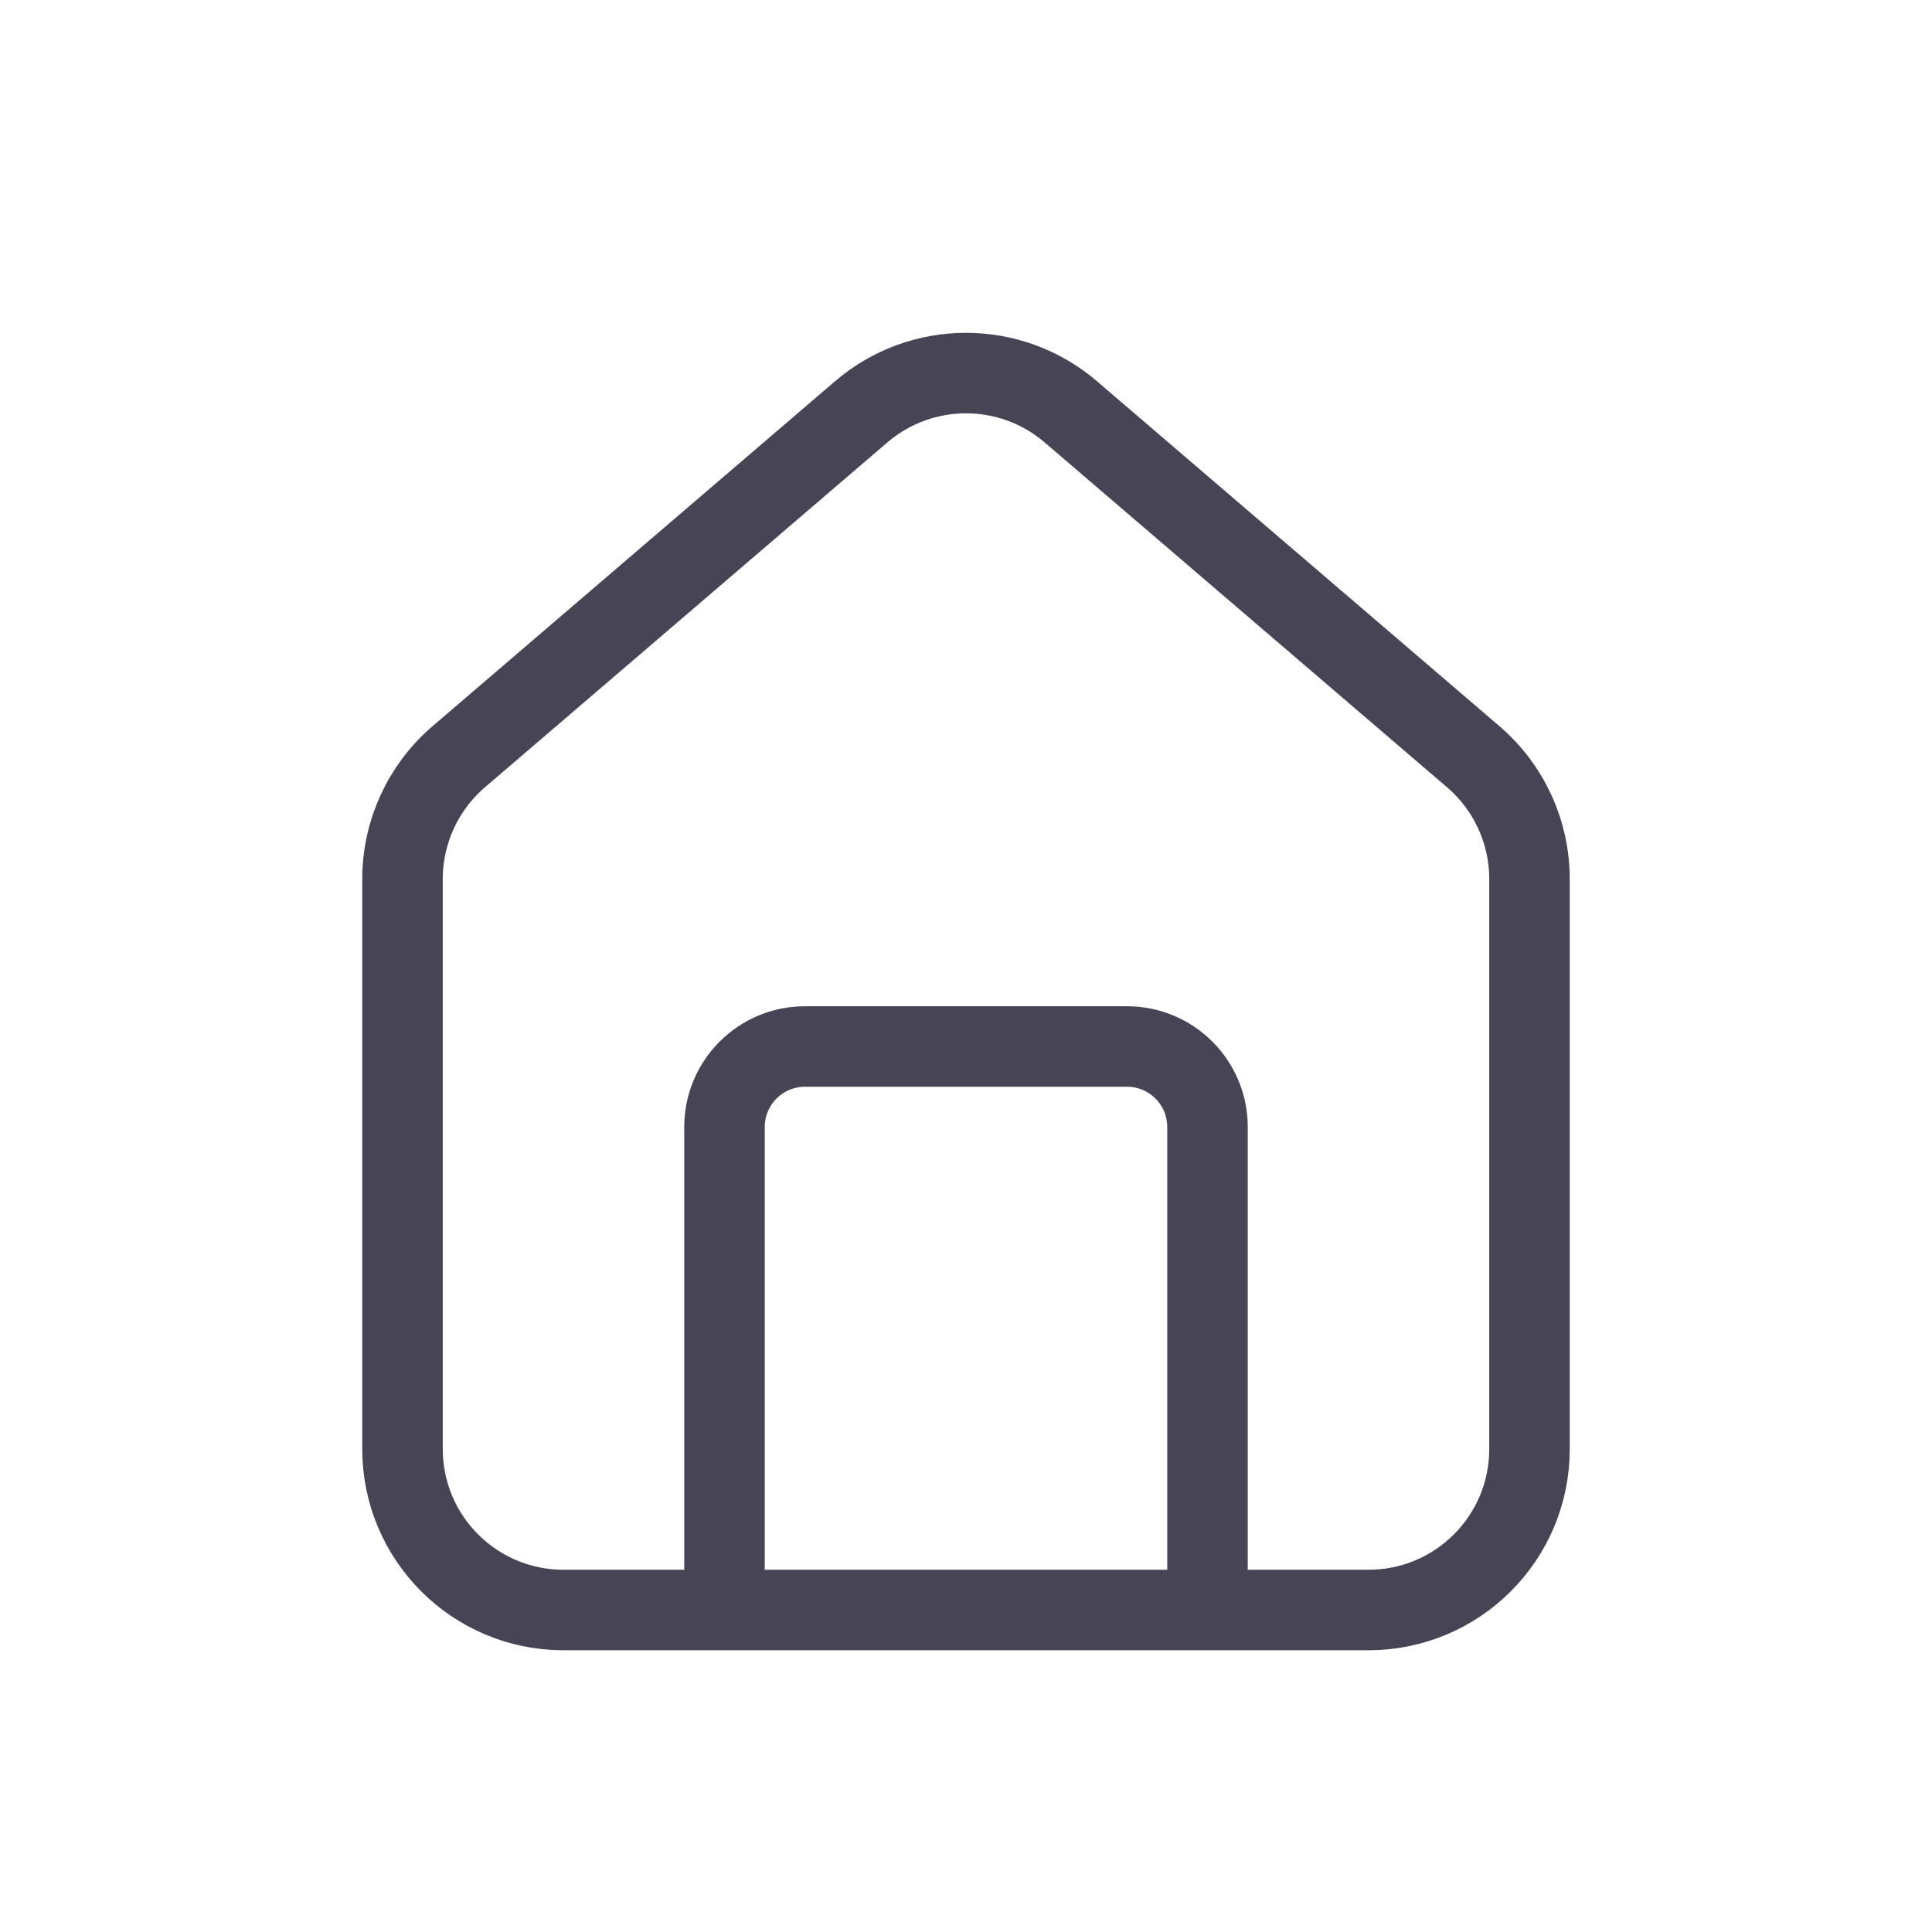
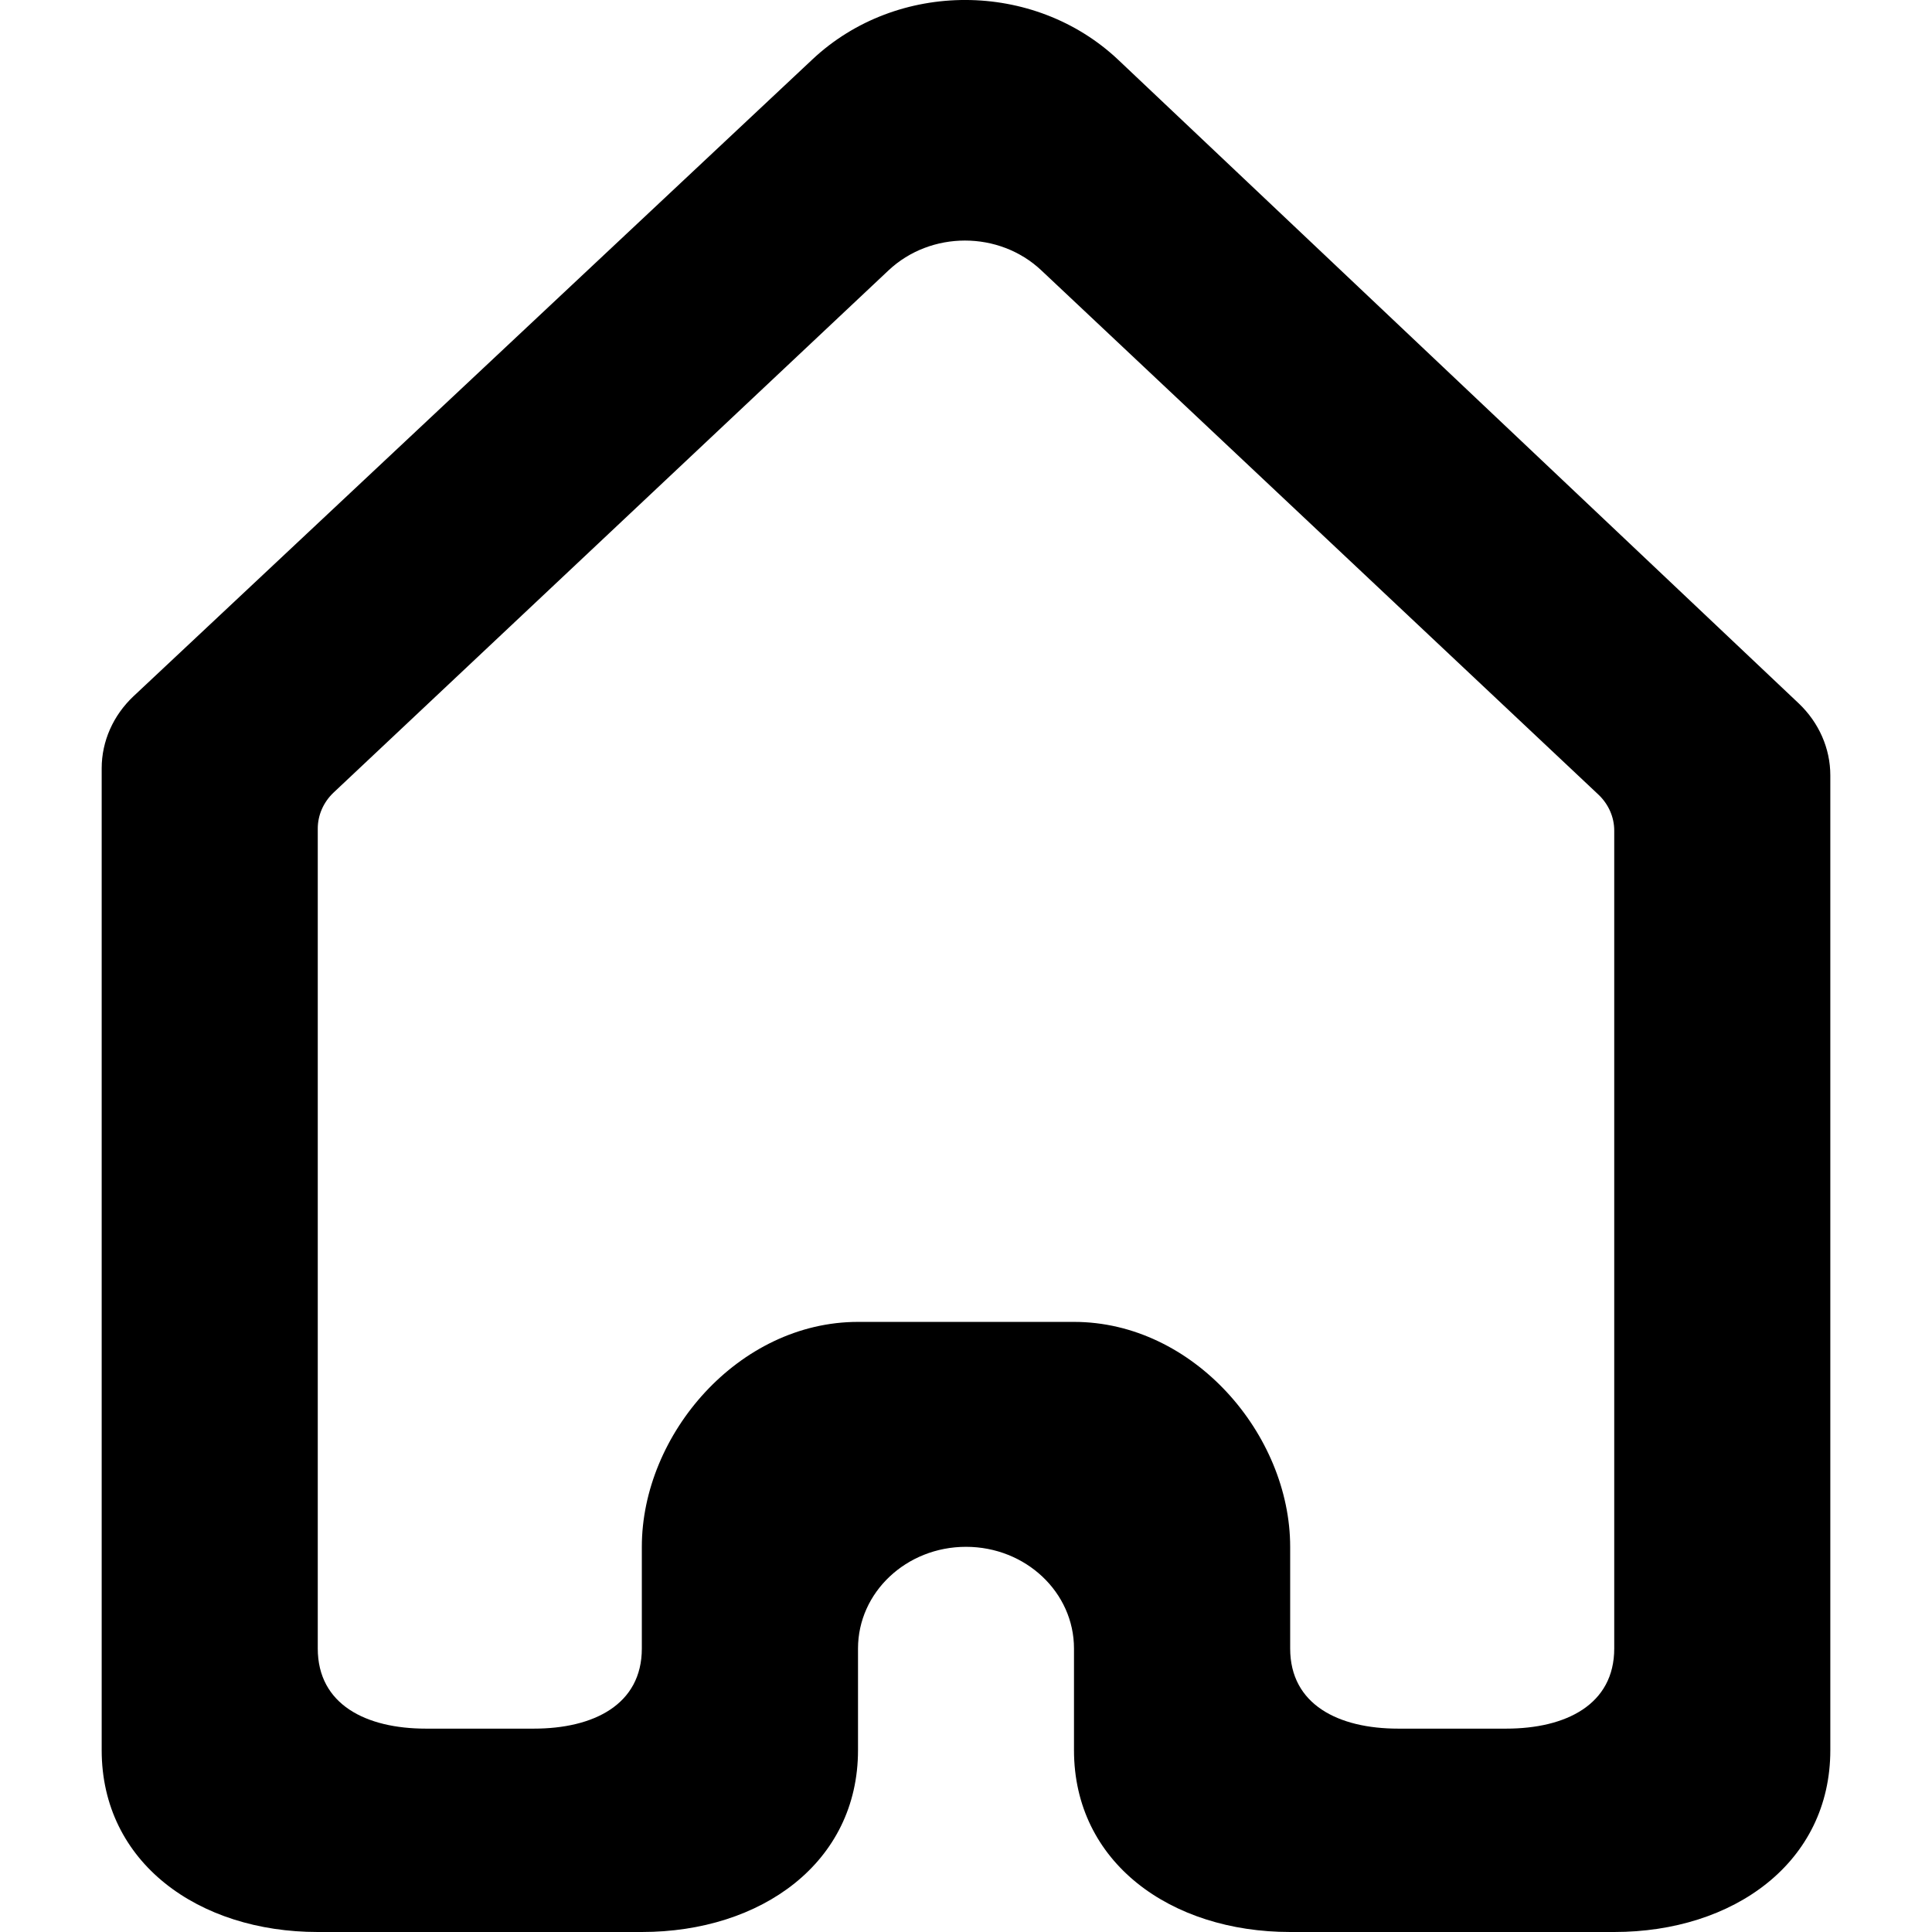
- <svg xmlns="http://www.w3.org/2000/svg" width="800px" height="800px" viewBox="0 0 24 24" fill="none">
-   <path d="M9 20H7C5.895 20 5 19.105 5 18V10.92C5 10.336 5.255 9.781 5.698 9.401L10.698 5.116C11.447 4.474 12.553 4.474 13.302 5.116L18.302 9.401C18.745 9.781 19 10.336 19 10.92V18C19 19.105 18.105 20 17 20H15M9 20V14C9 13.448 9.448 13 10 13H14C14.552 13 15 13.448 15 14V20M9 20H15" stroke="#464455" stroke-linecap="round" stroke-linejoin="round" />
+ <svg xmlns="http://www.w3.org/2000/svg" viewBox="-1 0 19 19" version="1.1" fill="#000000">
+   <g id="SVGRepo_bgCarrier" stroke-width="0" />
+   <g id="SVGRepo_tracerCarrier" stroke-linecap="round" stroke-linejoin="round" />
+   <g id="SVGRepo_iconCarrier">
+     <defs> </defs>
+     <g id="Page-1" stroke="none" stroke-width="1" fill="none" fill-rule="evenodd">
+       <g id="Dribbble-Light-Preview" transform="translate(-341, -720)" fill="#000000">
+         <g id="icons" transform="translate(56, 160)">
+           <path d="M299.875,576.212 C299.875,576.764 299.399,577 298.812,577 L297.75,577 C297.163,577 296.688,576.764 296.688,576.212 L296.688,575.212 C296.688,574.107 295.737,573 294.562,573 L292.438,573 C291.263,573 290.312,574.107 290.312,575.212 L290.312,576.212 C290.312,576.764 289.837,577 289.25,577 L288.188,577 C287.601,577 287.125,576.764 287.125,576.212 L287.125,568.149 C287.125,568.016 287.181,567.889 287.28,567.795 L292.738,562.659 C293.154,562.268 293.826,562.268 294.241,562.659 L299.72,567.815 C299.819,567.909 299.875,568.036 299.875,568.168 L299.875,576.212 Z M302,567.625 C302,567.36 301.888,567.107 301.691,566.919 L294.998,560.589 C294.169,559.806 292.823,559.803 291.991,560.583 L285.312,566.848 C285.113,567.036 285,567.29 285,567.556 L285,577.212 C285,578.317 285.951,579 287.125,579 L290.312,579 C291.487,579 292.438,578.317 292.438,577.212 L292.438,576.212 C292.438,575.66 292.913,575.212 293.5,575.212 C294.087,575.212 294.562,575.66 294.562,576.212 L294.562,577.212 C294.562,578.317 295.513,579 296.688,579 L299.875,579 C301.049,579 302,578.317 302,577.212 L302,567.625 Z" id="home-[#1393]"> </path>
+         </g>
+       </g>
+     </g>
+   </g>
</svg>
